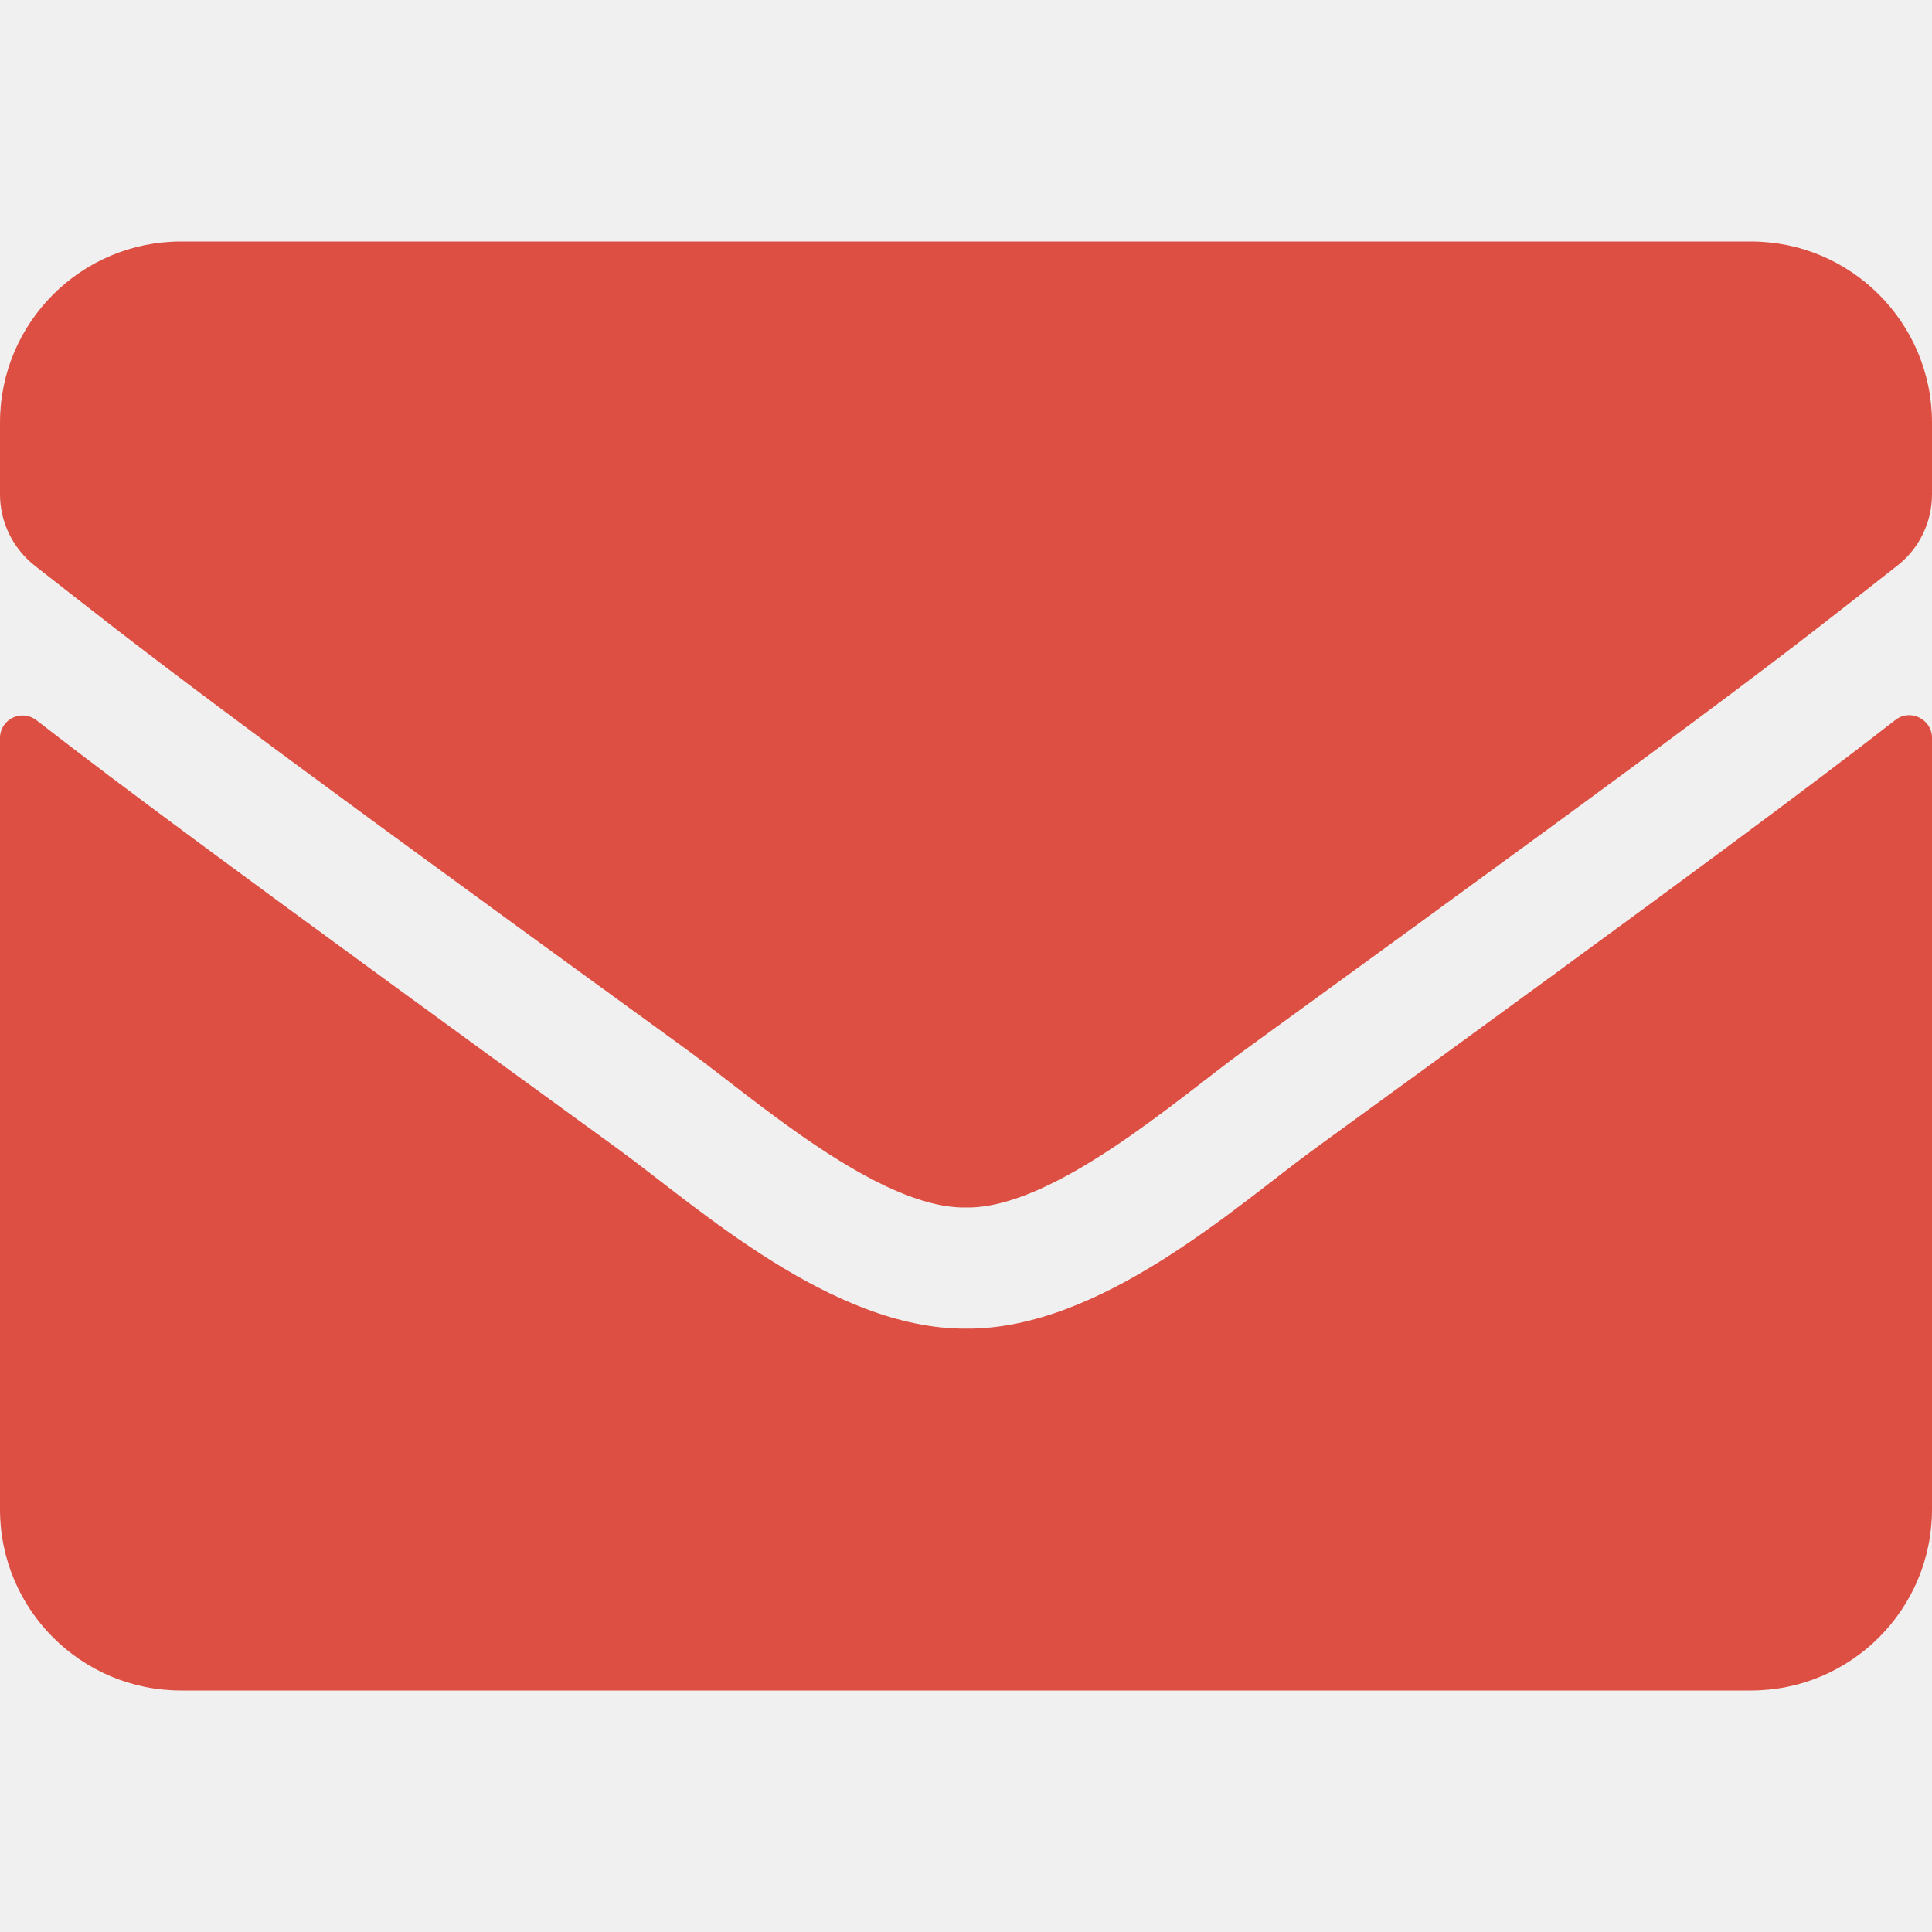
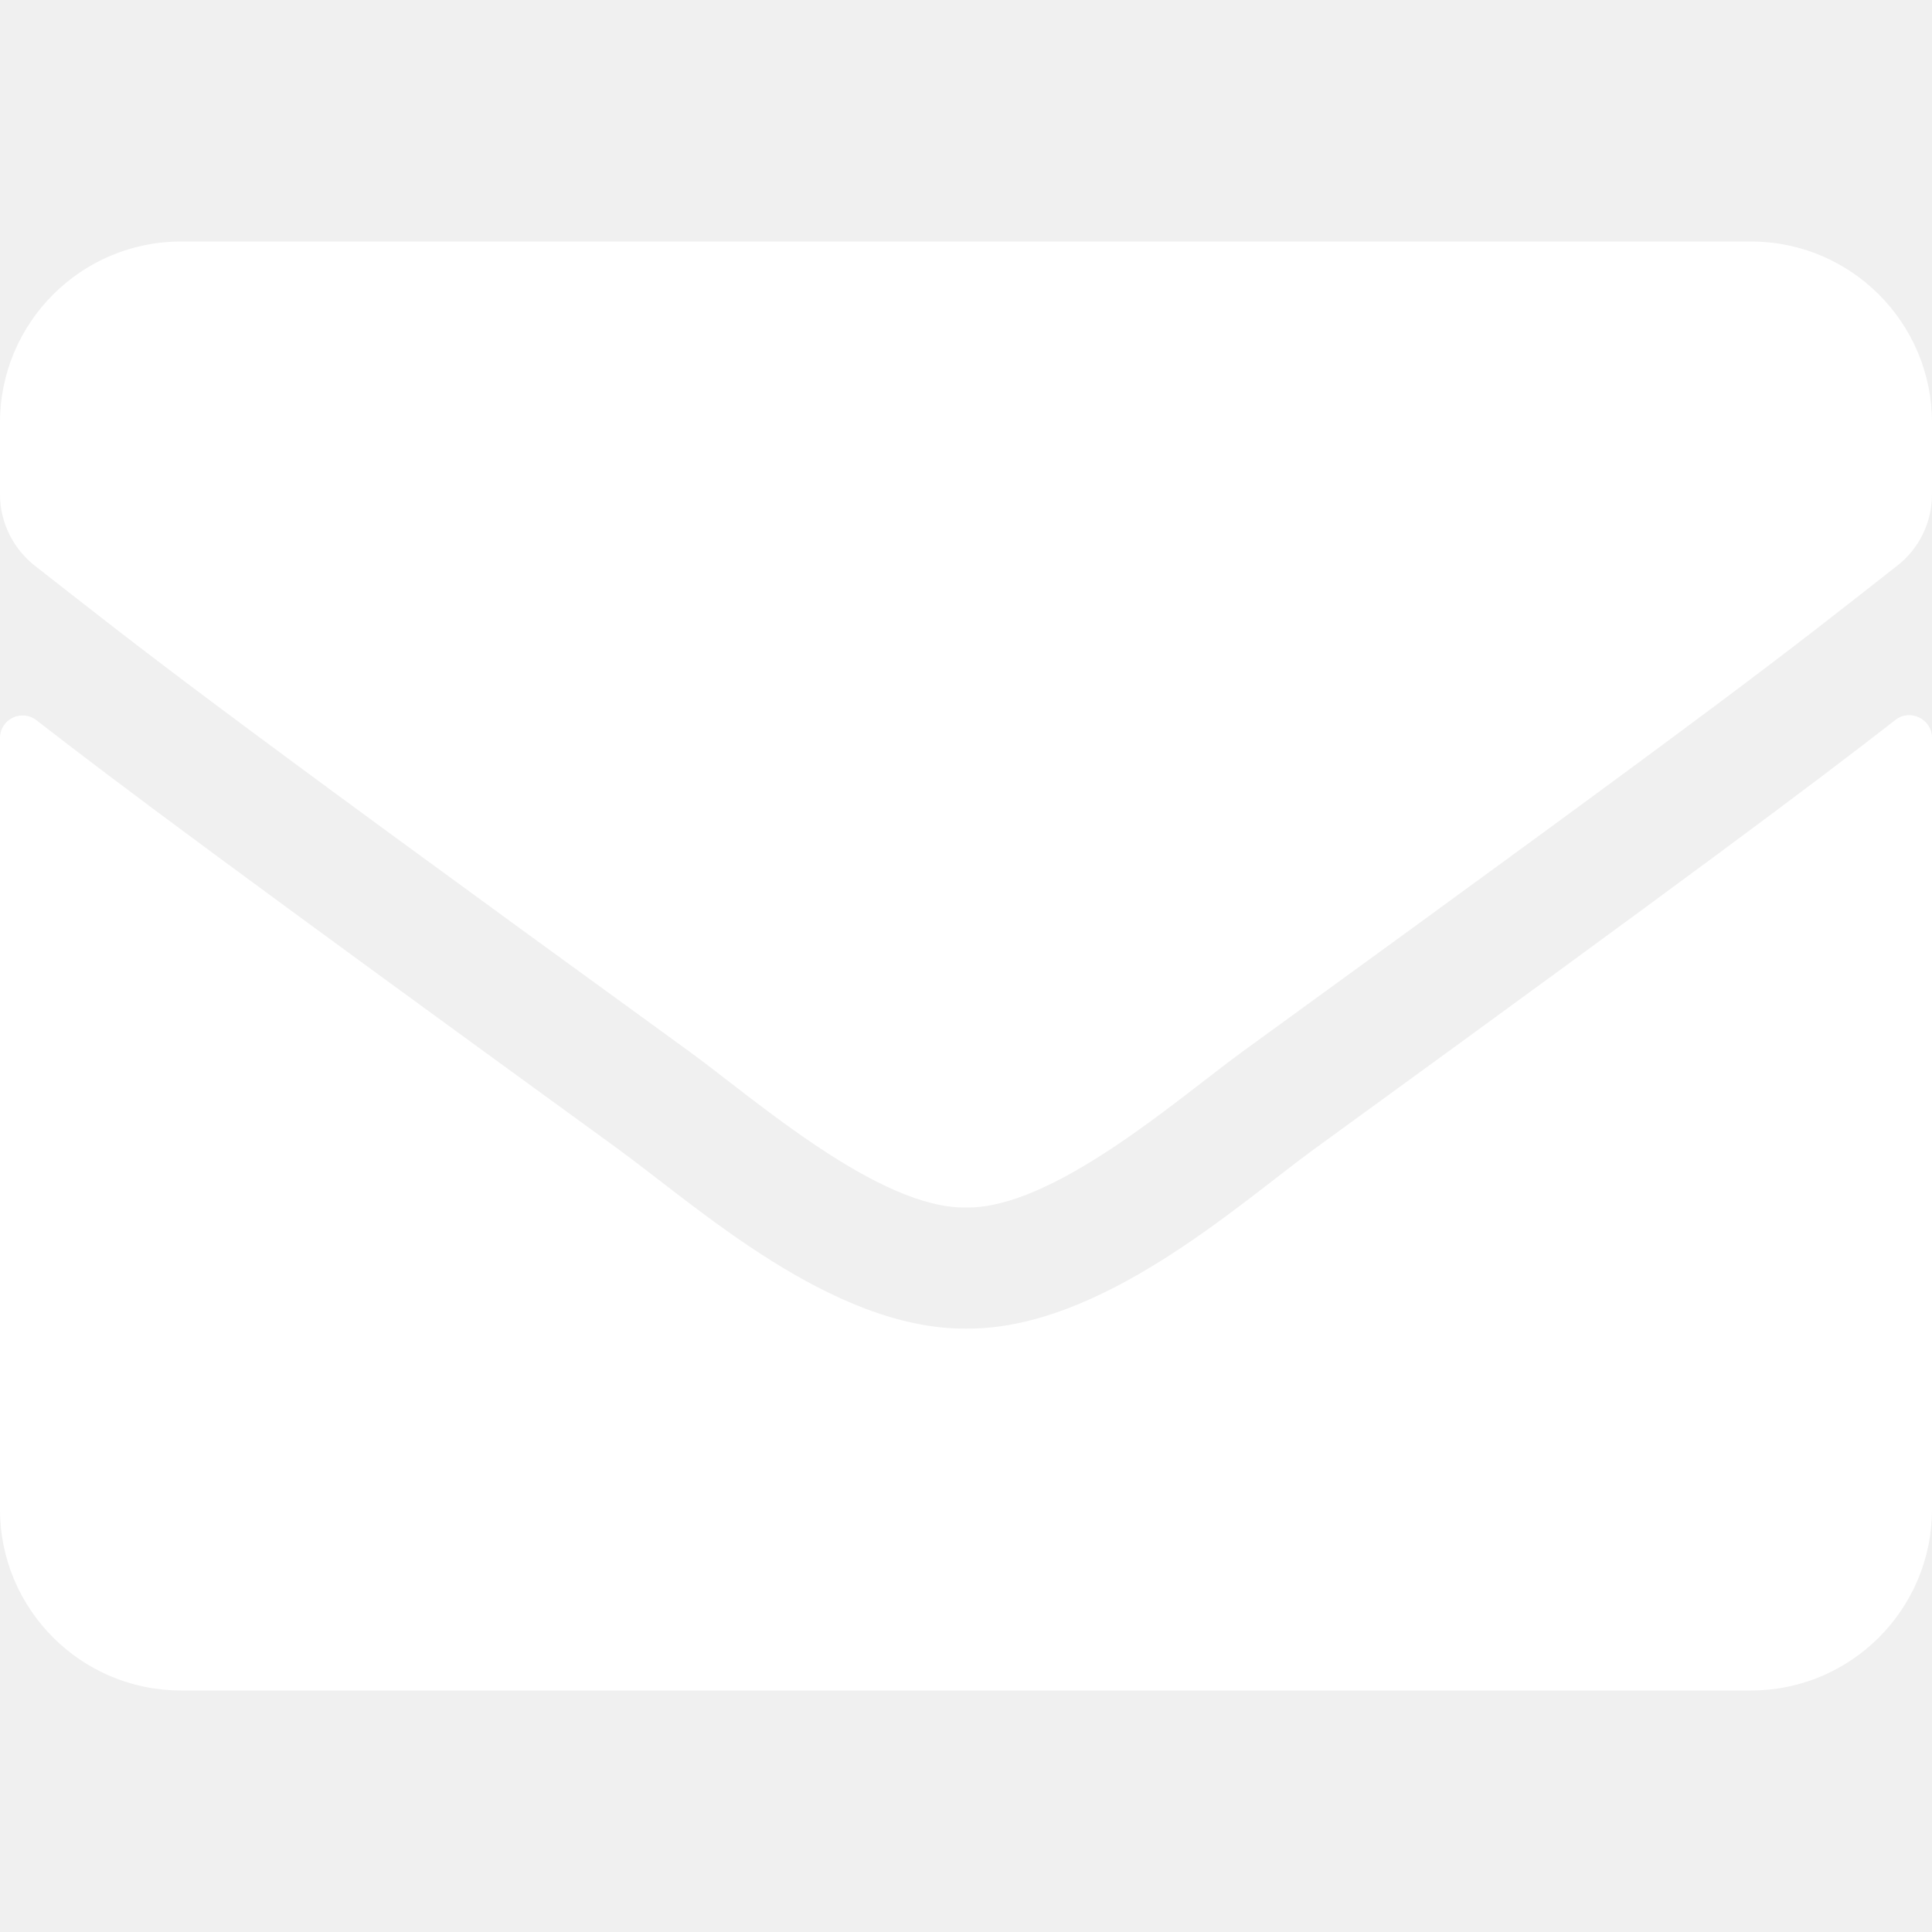
- <svg xmlns="http://www.w3.org/2000/svg" aria-hidden="true" viewBox="0 0 512 512">
-   <path fill="#dd4f42" d="M502.3 190.8c3.9-3.1 9.7-.2 9.7 4.7V400c0 26.5-21.5 48-48 48H48c-26.5 0-48-21.5-48-48V195.6c0-5 5.7-7.8 9.7-4.7 22.4 17.4 52.1 39.5 154.1 113.6 21.1 15.4 56.7 47.8 92.2 47.6 35.7.3 72-32.8 92.3-47.6 102-74.1 131.6-96.3 154-113.7zM256 320c23.2.4 56.6-29.2 73.4-41.4 132.7-96.3 142.8-104.7 173.4-128.7 5.8-4.5 9.2-11.5 9.2-18.9v-19c0-26.5-21.5-48-48-48H48C21.5 64 0 85.5 0 112v19c0 7.4 3.4 14.3 9.2 18.9 30.6 23.9 40.7 32.4 173.4 128.7 16.8 12.2 50.2 41.8 73.4 41.4z" />
+ <svg xmlns="http://www.w3.org/2000/svg" viewBox="0 0 512 512">
+   <path fill="#ffffff" d="M502.3 190.8c3.9-3.1 9.7-.2 9.7 4.7V400c0 26.5-21.5 48-48 48H48c-26.5 0-48-21.5-48-48V195.6c0-5 5.7-7.8 9.7-4.7 22.4 17.4 52.1 39.5 154.1 113.6 21.1 15.4 56.7 47.8 92.2 47.6 35.7.3 72-32.8 92.3-47.6 102-74.1 131.6-96.3 154-113.7zM256 320c23.2.4 56.6-29.2 73.4-41.4 132.7-96.3 142.8-104.7 173.4-128.7 5.8-4.5 9.2-11.5 9.2-18.9v-19c0-26.5-21.5-48-48-48H48C21.5 64 0 85.5 0 112v19c0 7.4 3.4 14.3 9.2 18.9 30.6 23.9 40.7 32.4 173.4 128.7 16.8 12.2 50.2 41.8 73.4 41.4z" />
</svg>
